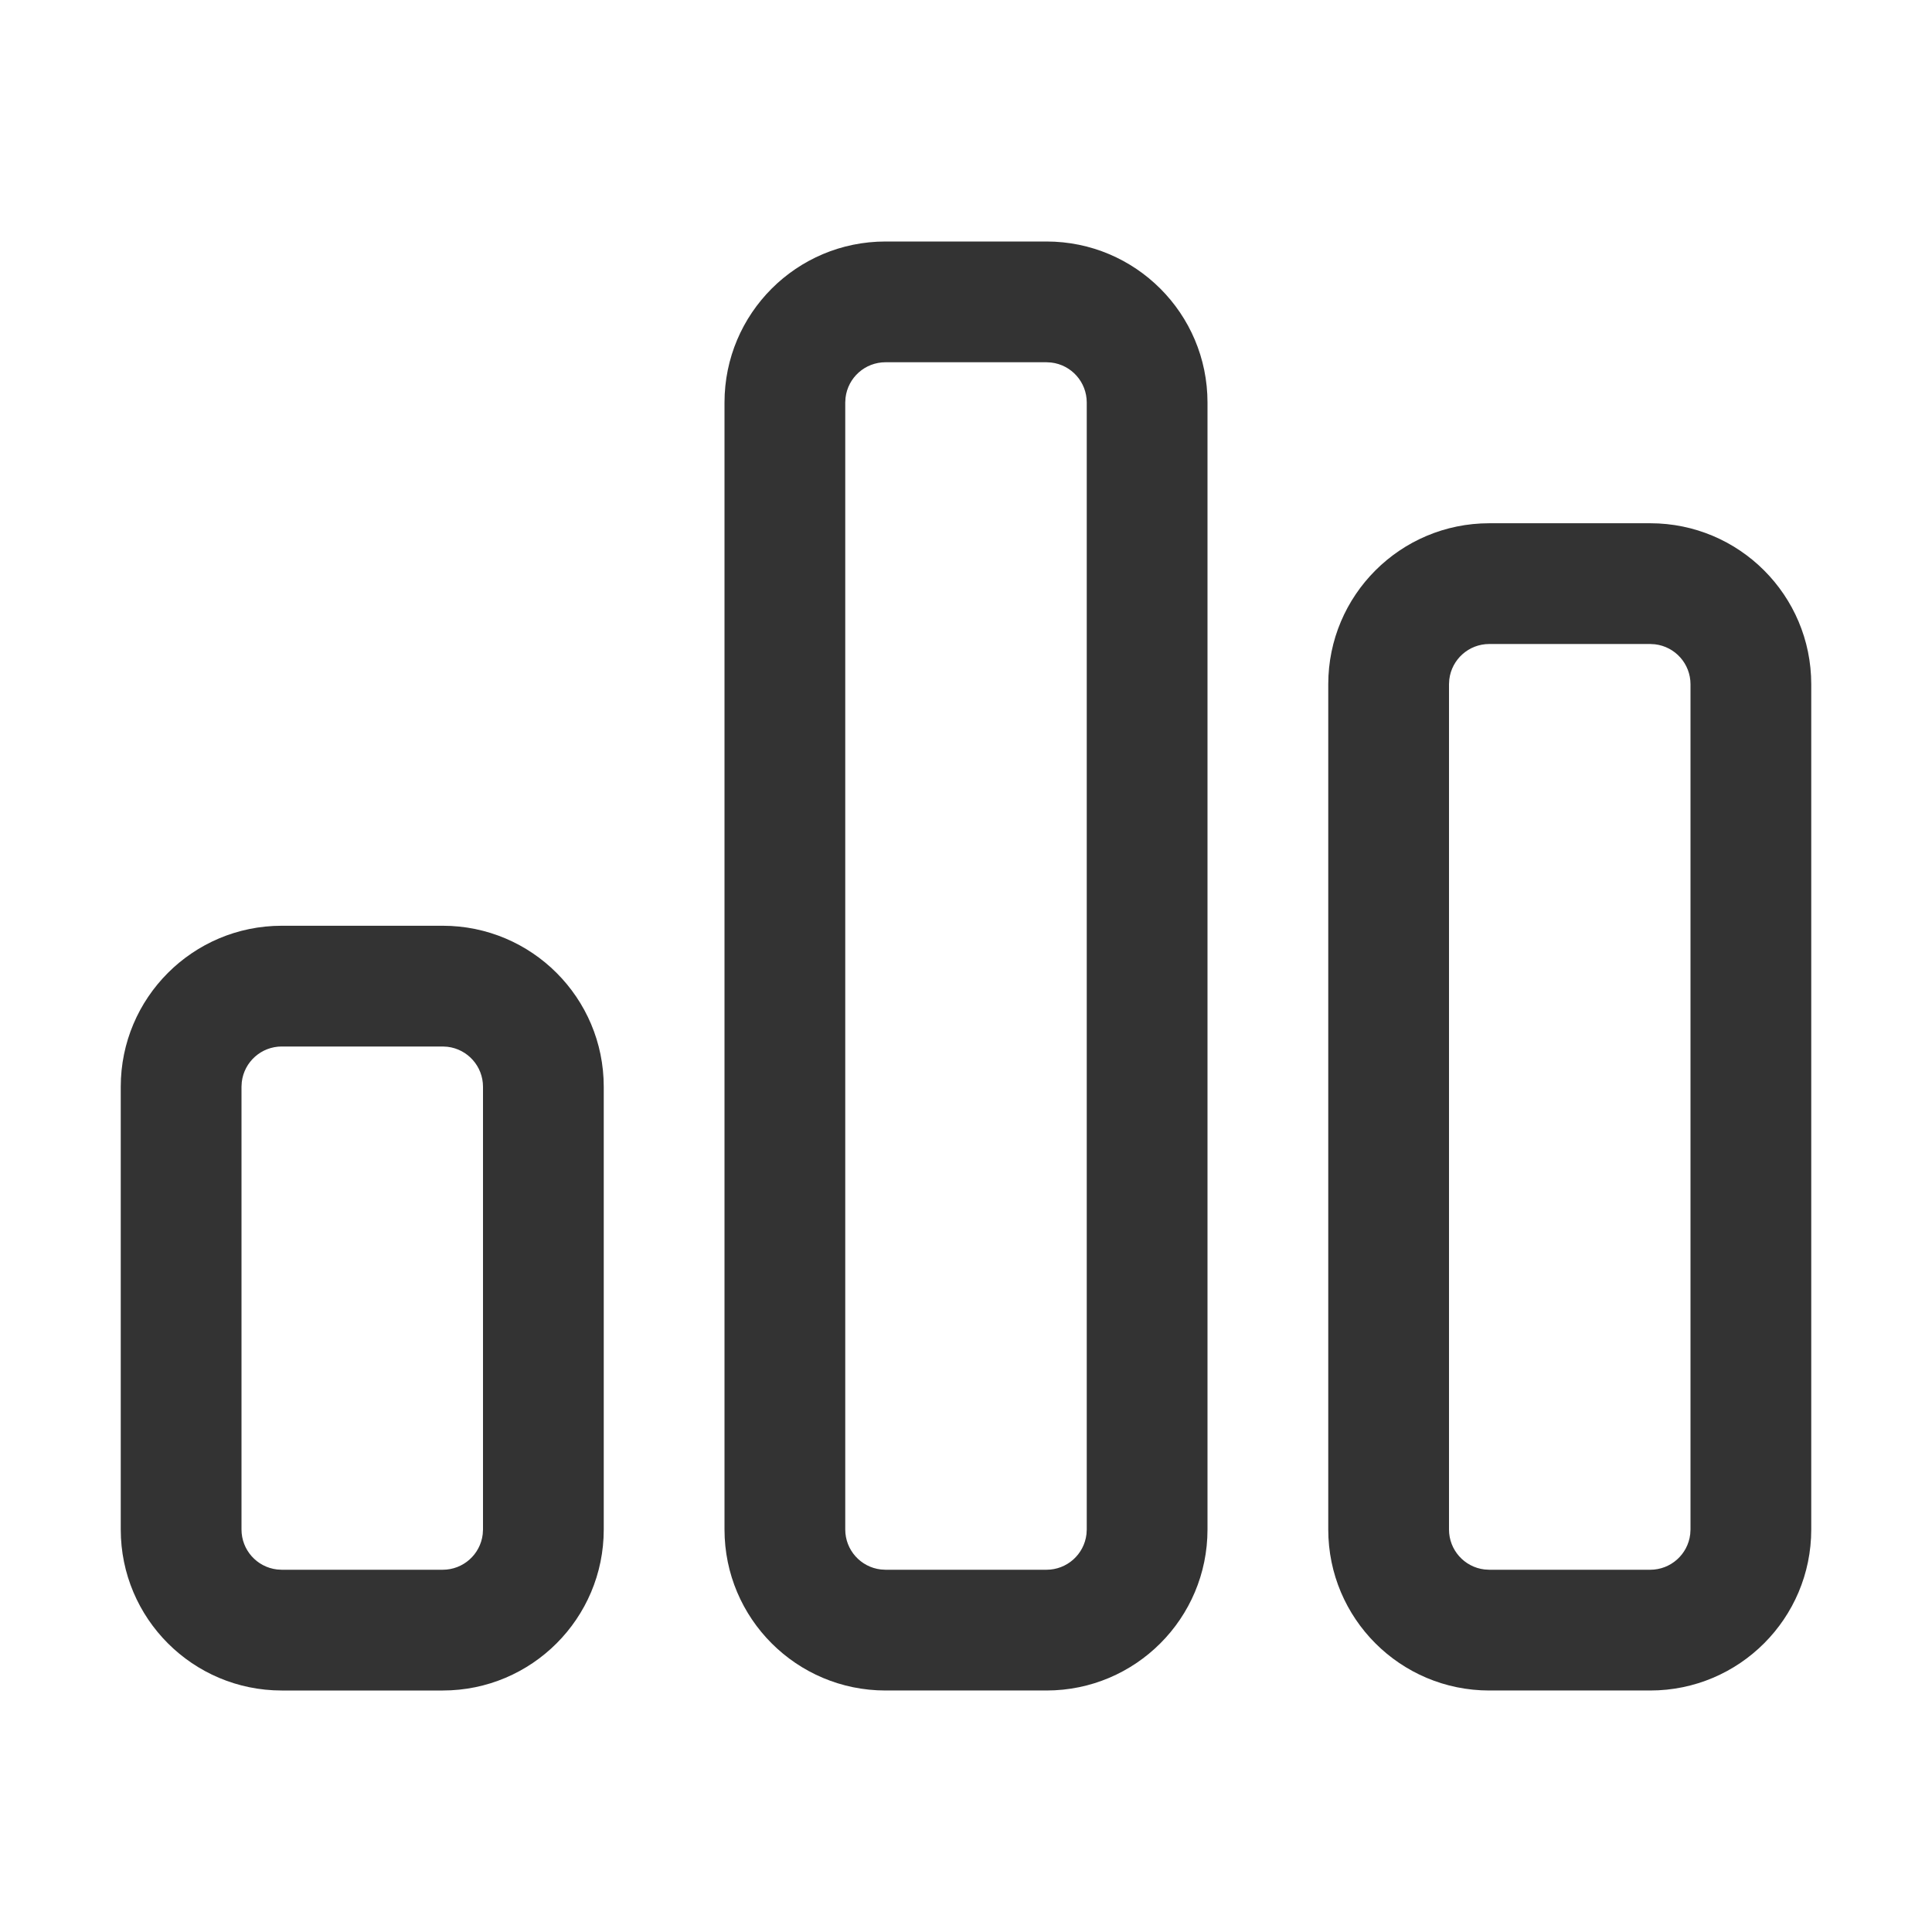
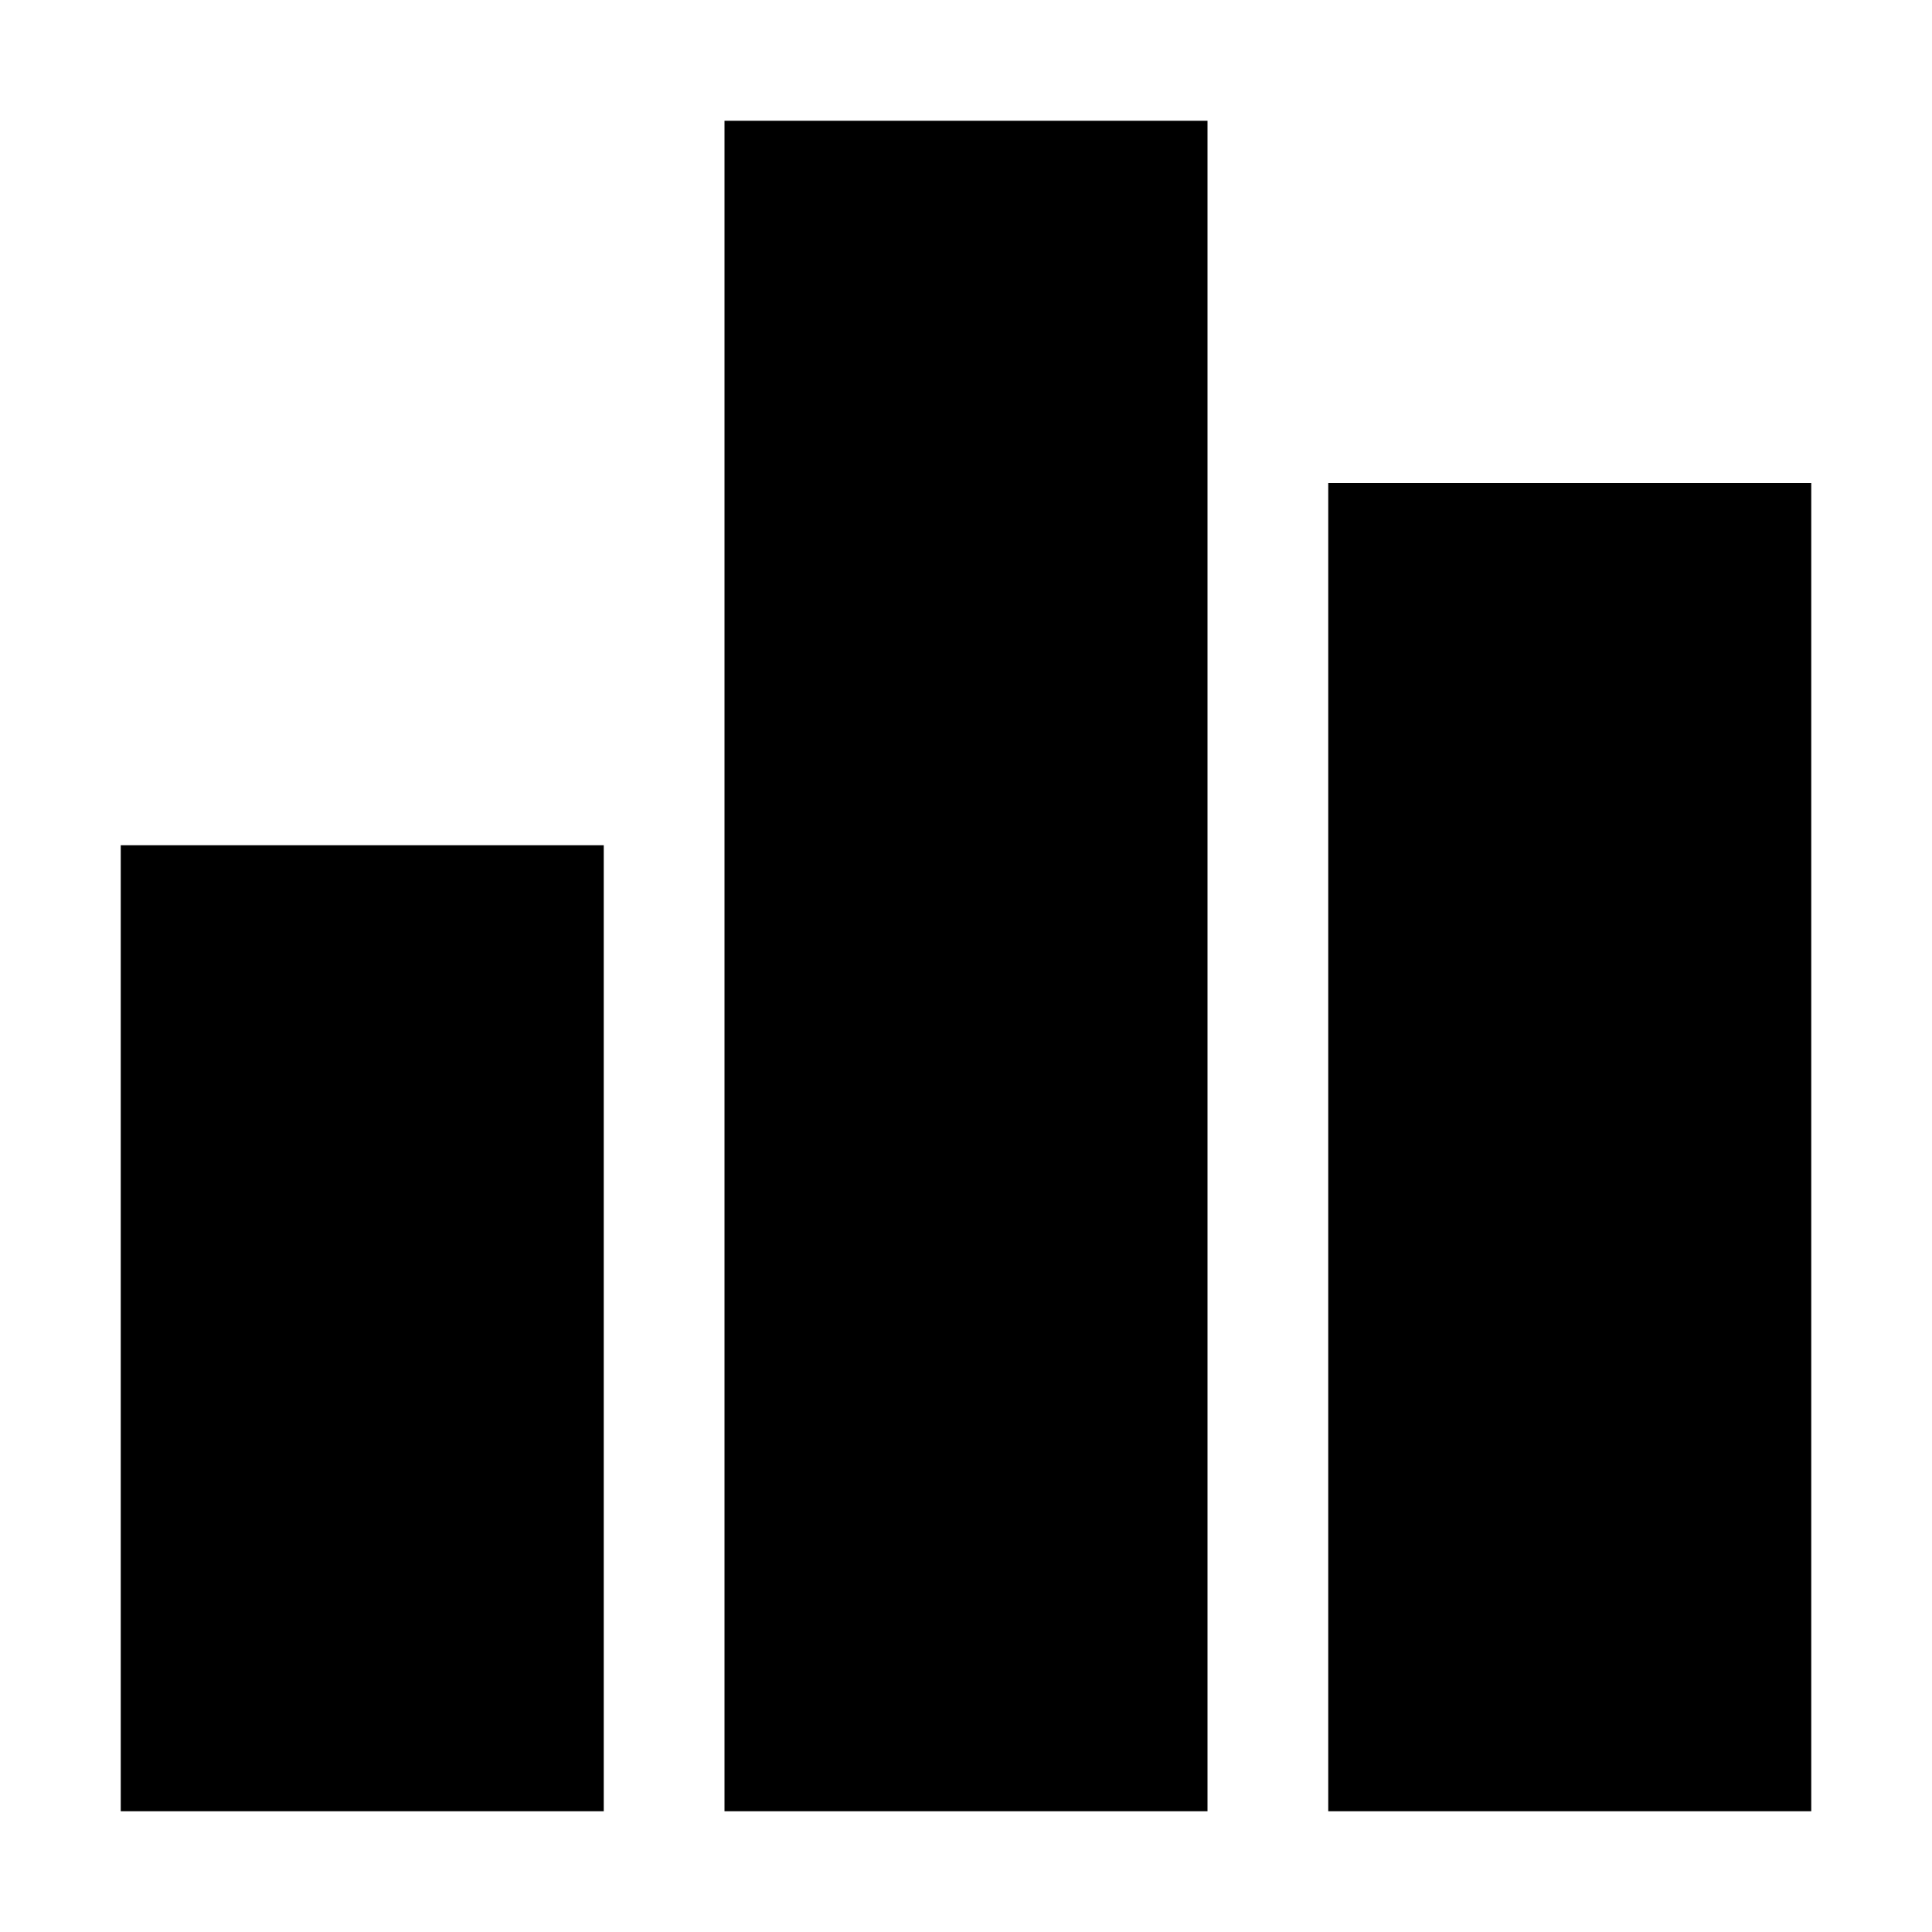
- <svg xmlns="http://www.w3.org/2000/svg" t="1655528163914" class="icon" viewBox="0 0 1024 1024" version="1.1" p-id="1152" width="200" height="200">
+ <svg xmlns="http://www.w3.org/2000/svg" t="1655540710939" class="icon" viewBox="0 0 1024 1024" version="1.1" p-id="2507" width="200" height="200">
  <defs>
    <style type="text/css" />
  </defs>
-   <path d="M874.667 277.333a85.333 85.333 0 0 1 85.333 85.333v448a85.333 85.333 0 0 1-85.333 85.333h-85.333a85.333 85.333 0 0 1-85.333-85.333V362.667a85.333 85.333 0 0 1 85.333-85.333h85.333zM554.667 128a85.333 85.333 0 0 1 85.333 85.333v597.333a85.333 85.333 0 0 1-85.333 85.333h-85.333a85.333 85.333 0 0 1-85.333-85.333V213.333a85.333 85.333 0 0 1 85.333-85.333h85.333zM234.667 490.667a85.333 85.333 0 0 1 85.333 85.333v234.667a85.333 85.333 0 0 1-85.333 85.333H149.333a85.333 85.333 0 0 1-85.333-85.333V576a85.333 85.333 0 0 1 85.333-85.333h85.333z m640-149.333h-85.333a21.333 21.333 0 0 0-21.184 18.837L768 362.667v448a21.333 21.333 0 0 0 18.837 21.184L789.333 832h85.333a21.333 21.333 0 0 0 21.184-18.837L896 810.667V362.667a21.333 21.333 0 0 0-18.837-21.184L874.667 341.333zM554.667 192h-85.333a21.333 21.333 0 0 0-21.184 18.837L448 213.333v597.333a21.333 21.333 0 0 0 18.837 21.184L469.333 832h85.333a21.333 21.333 0 0 0 21.184-18.837L576 810.667V213.333a21.333 21.333 0 0 0-18.837-21.184L554.667 192zM234.667 554.667H149.333a21.333 21.333 0 0 0-21.184 18.837L128 576v234.667a21.333 21.333 0 0 0 18.837 21.184L149.333 832h85.333a21.333 21.333 0 0 0 21.184-18.837L256 810.667V576a21.333 21.333 0 0 0-18.837-21.184L234.667 554.667z" fill="#333333" p-id="1153" />
+   <path d="M64 448h256v512H64V448z m640-192h256v704H704V256zM384 64h256v896H384V64z" p-id="2508" />
</svg>
